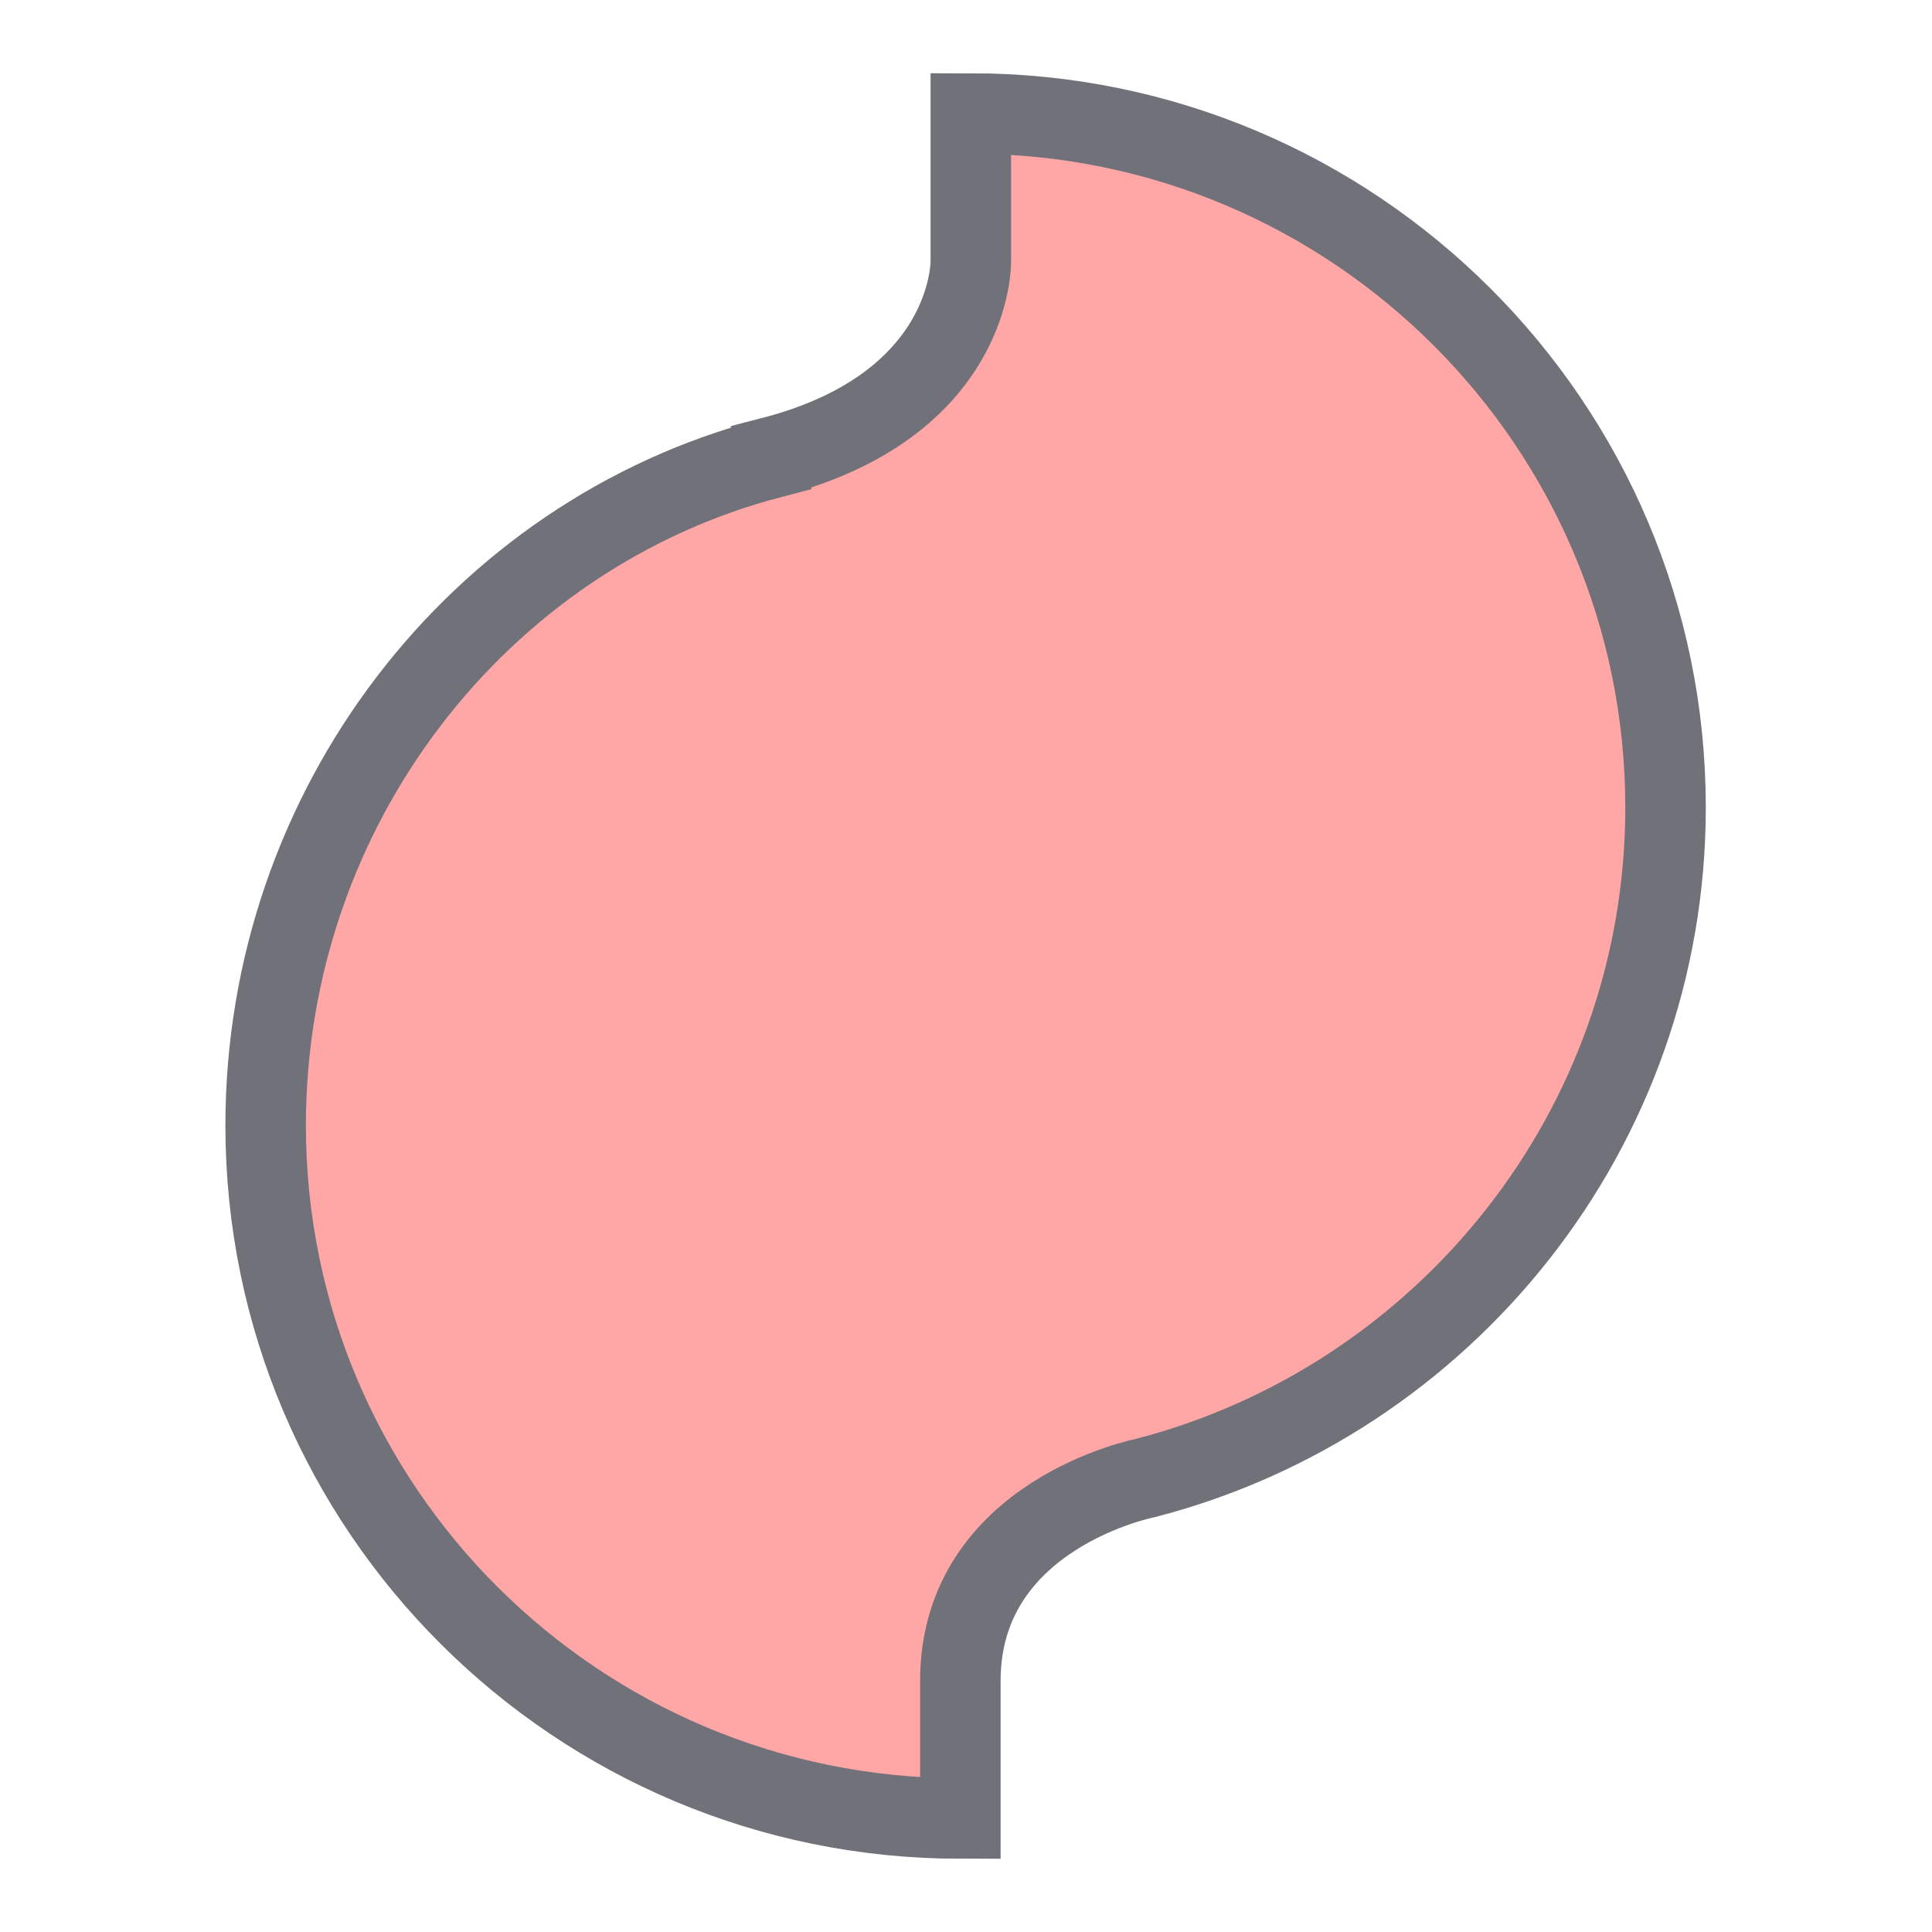
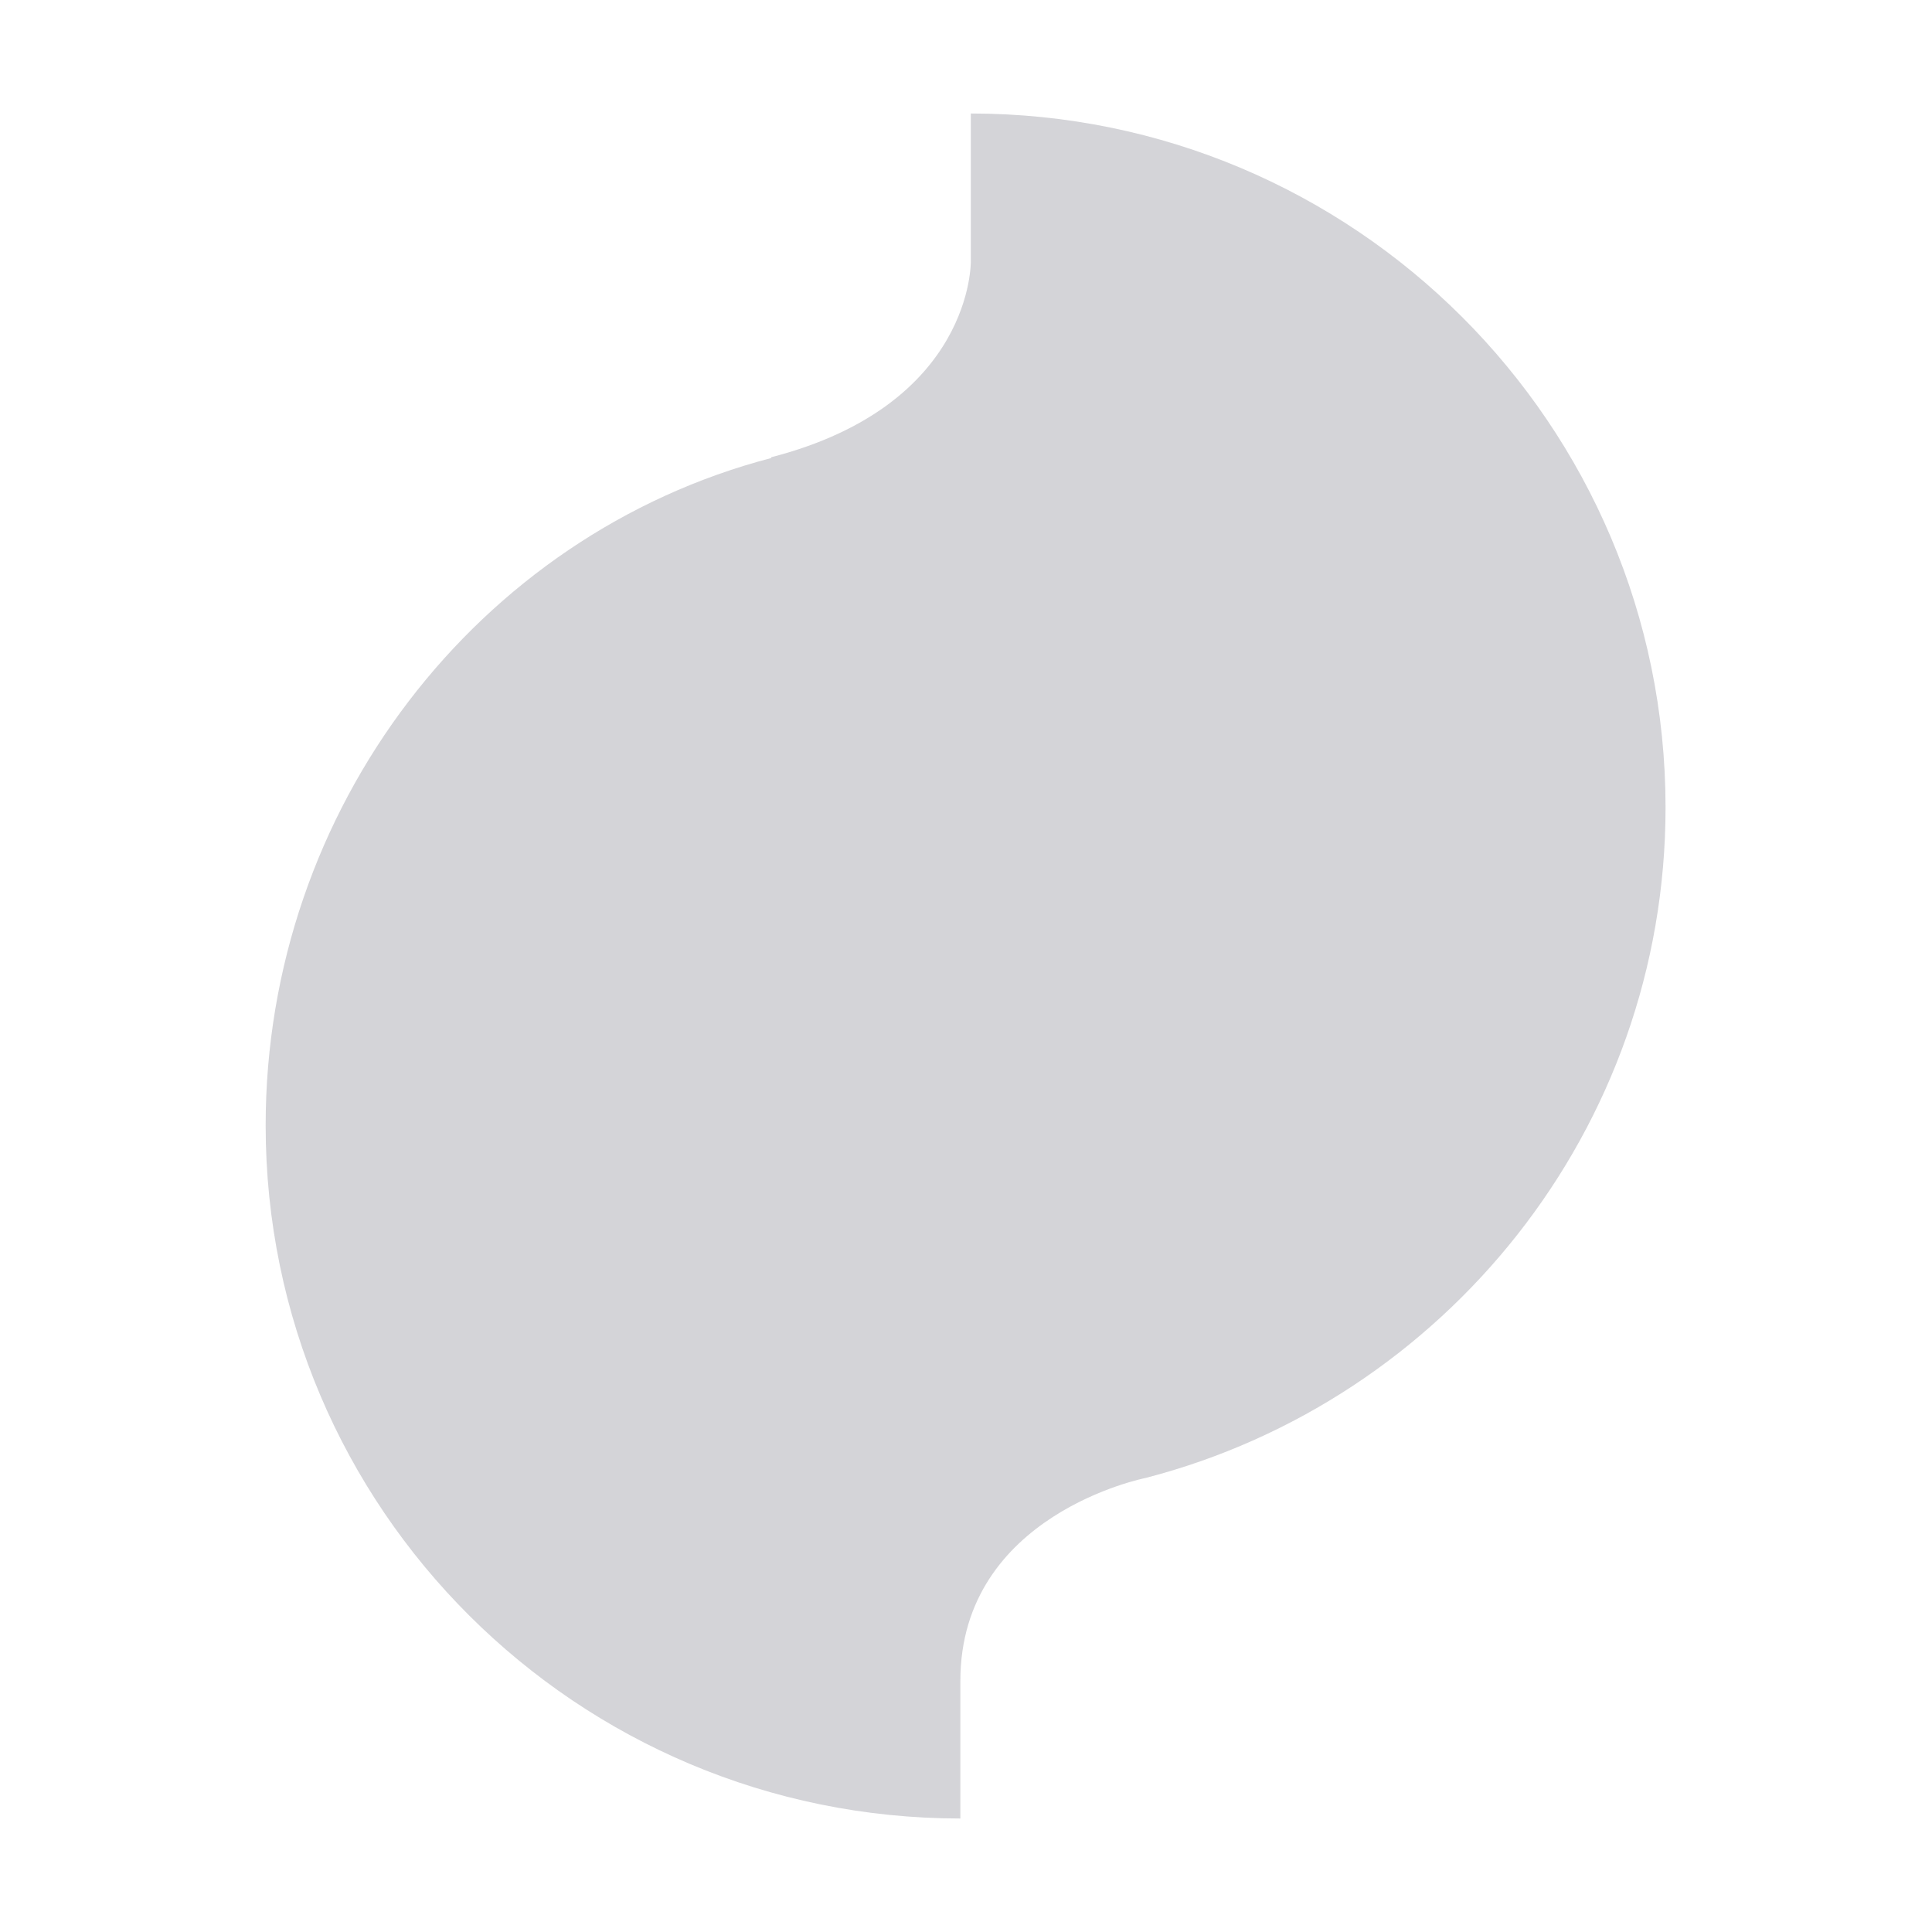
<svg xmlns="http://www.w3.org/2000/svg" width="24" height="24" viewBox="0 0 24 24">
-   <path d="m9.58,5.69c-3.64,0.95 -6.28,4.35 -6.28,8.29c0,4.76 3.87,8.61 8.63,8.61l0,-1.71c0,-2.07 2.3,-2.52 2.3,-2.52c3.71,-0.96 6.46,-4.33 6.46,-8.33c0,-4.76 -3.87,-8.62 -8.63,-8.62l0,1.83c0,0 0.04,1.79 -2.48,2.44zm0,0" fill="#ffa6a6" stroke="#71717a" />
+   <path d="m9.58,5.69c-3.64,0.95 -6.28,4.35 -6.28,8.29c0,4.76 3.87,8.61 8.63,8.61l0,-1.71c0,-2.07 2.3,-2.52 2.3,-2.52c3.71,-0.96 6.46,-4.33 6.46,-8.33c0,-4.76 -3.87,-8.62 -8.63,-8.62l0,1.83c0,0 0.04,1.79 -2.48,2.44zm0,0" fill="#D4D4D8" />
</svg>
